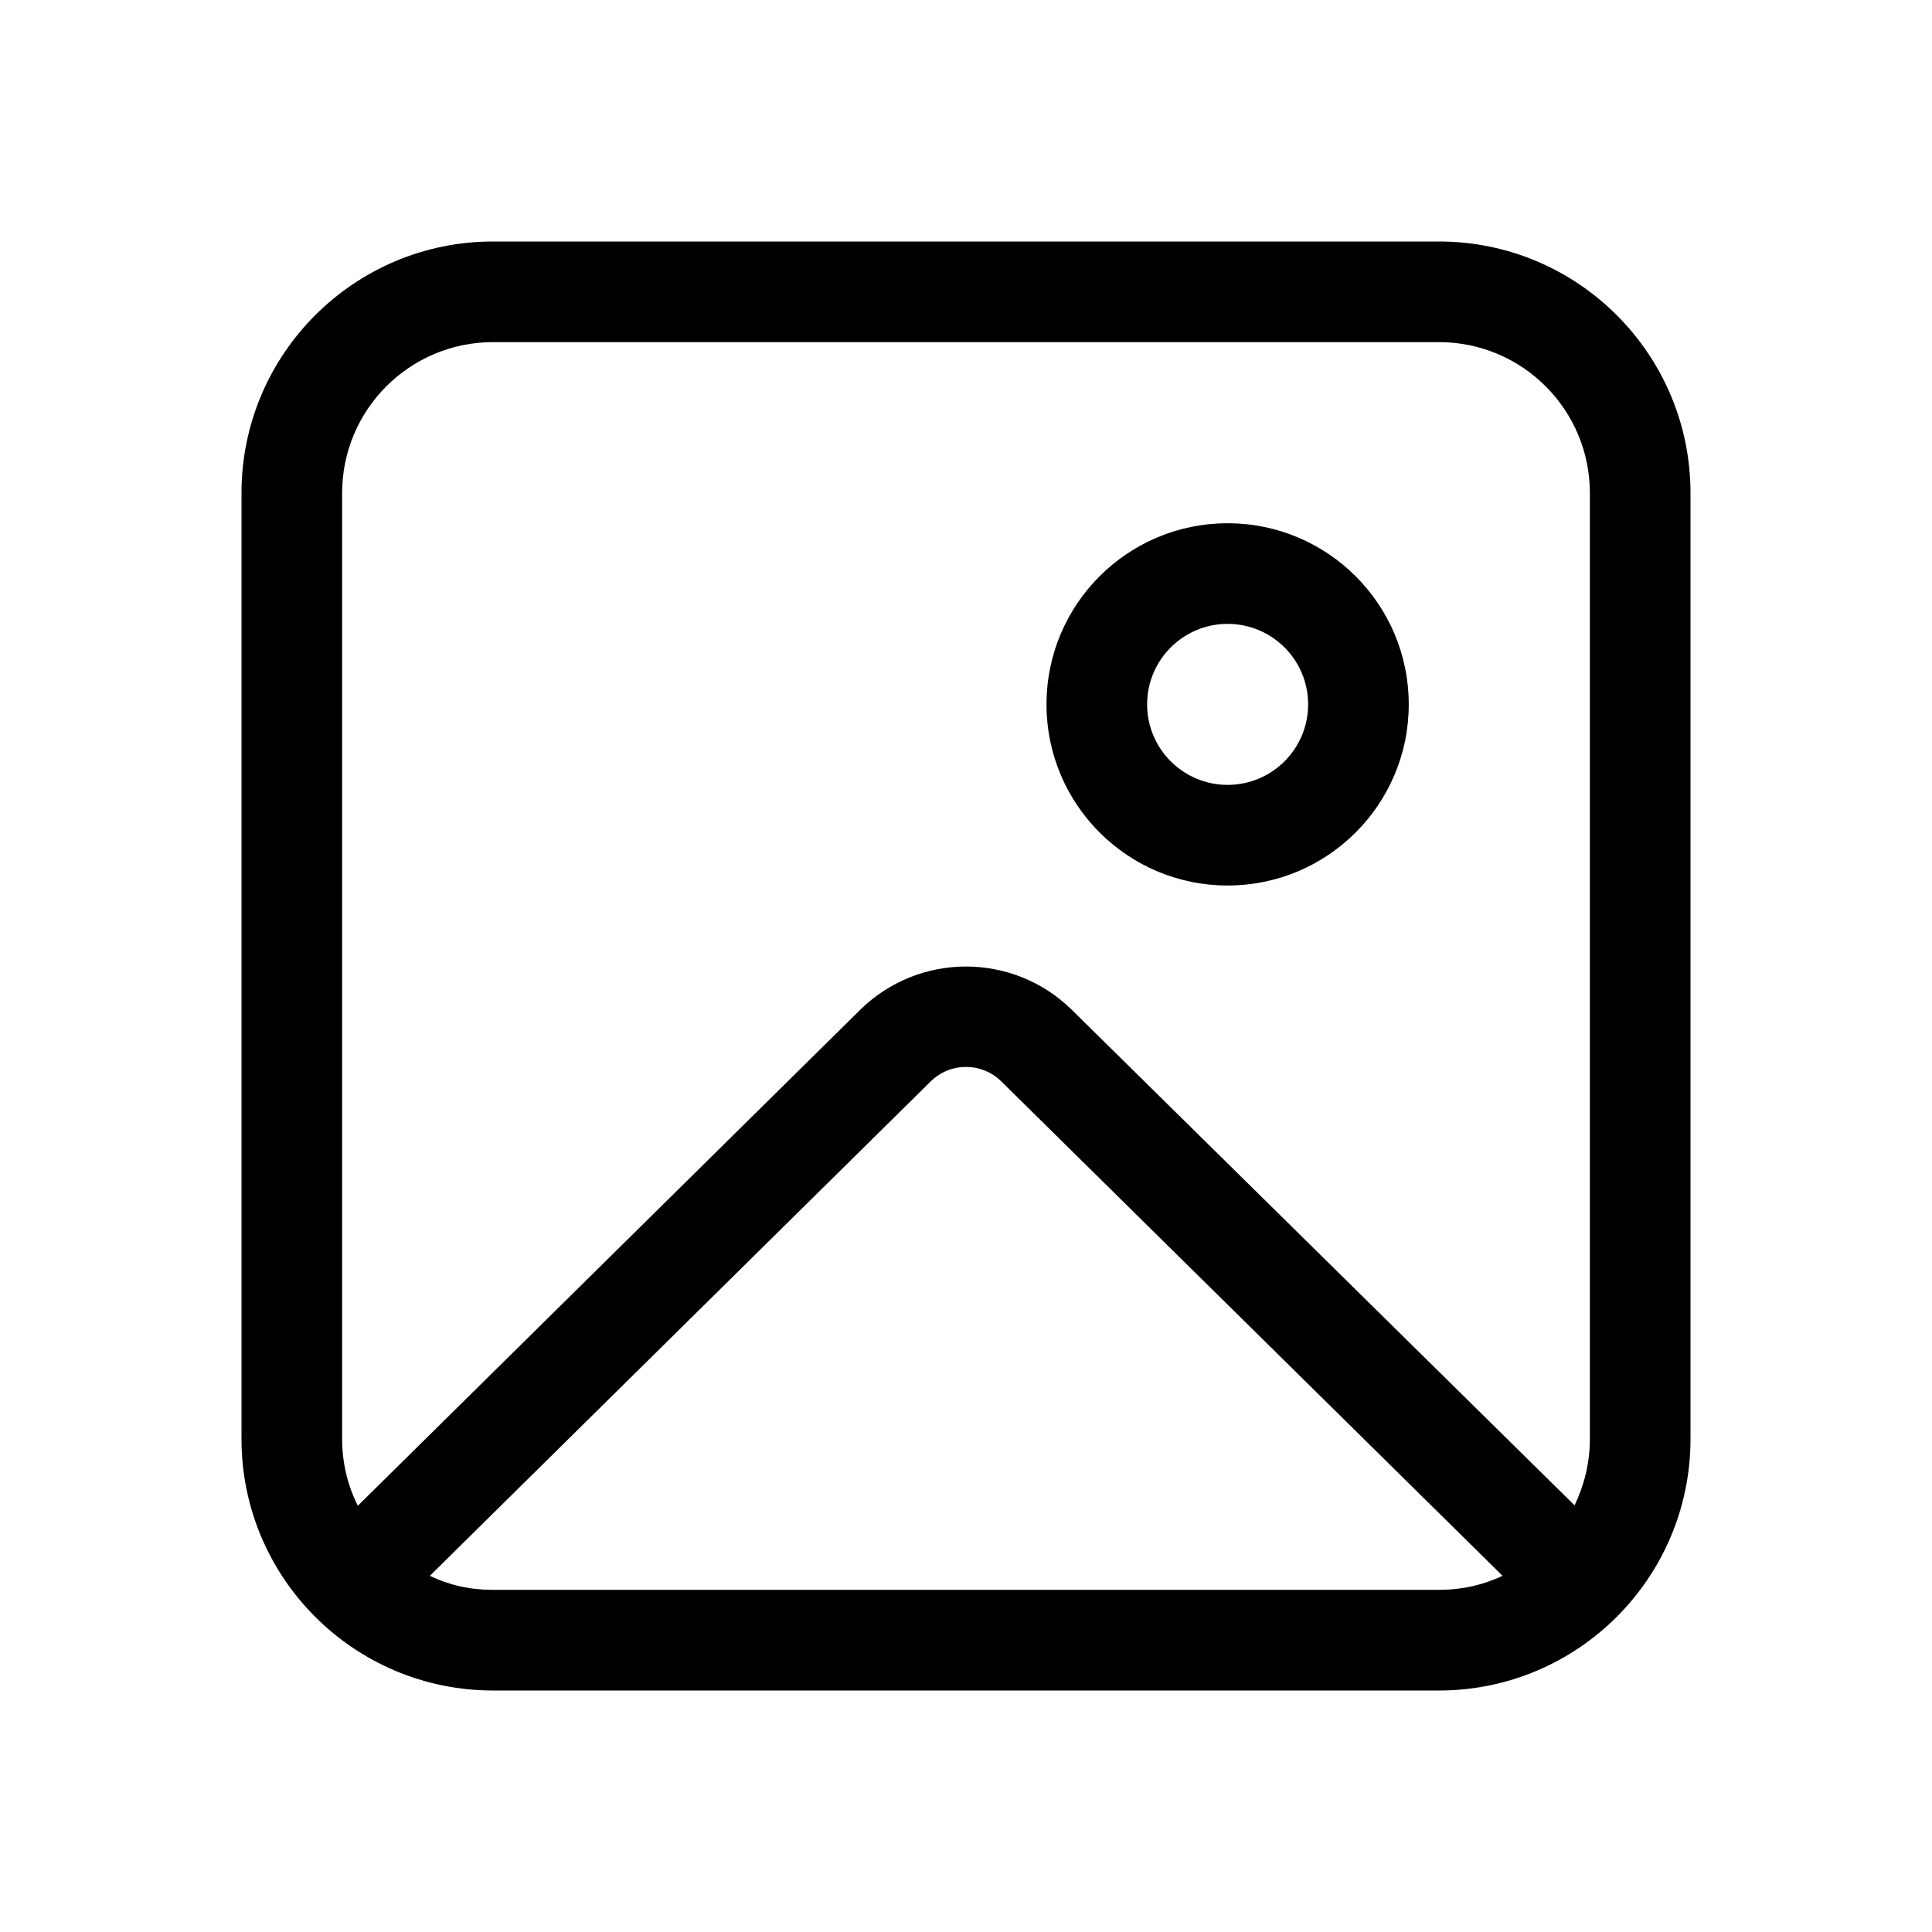
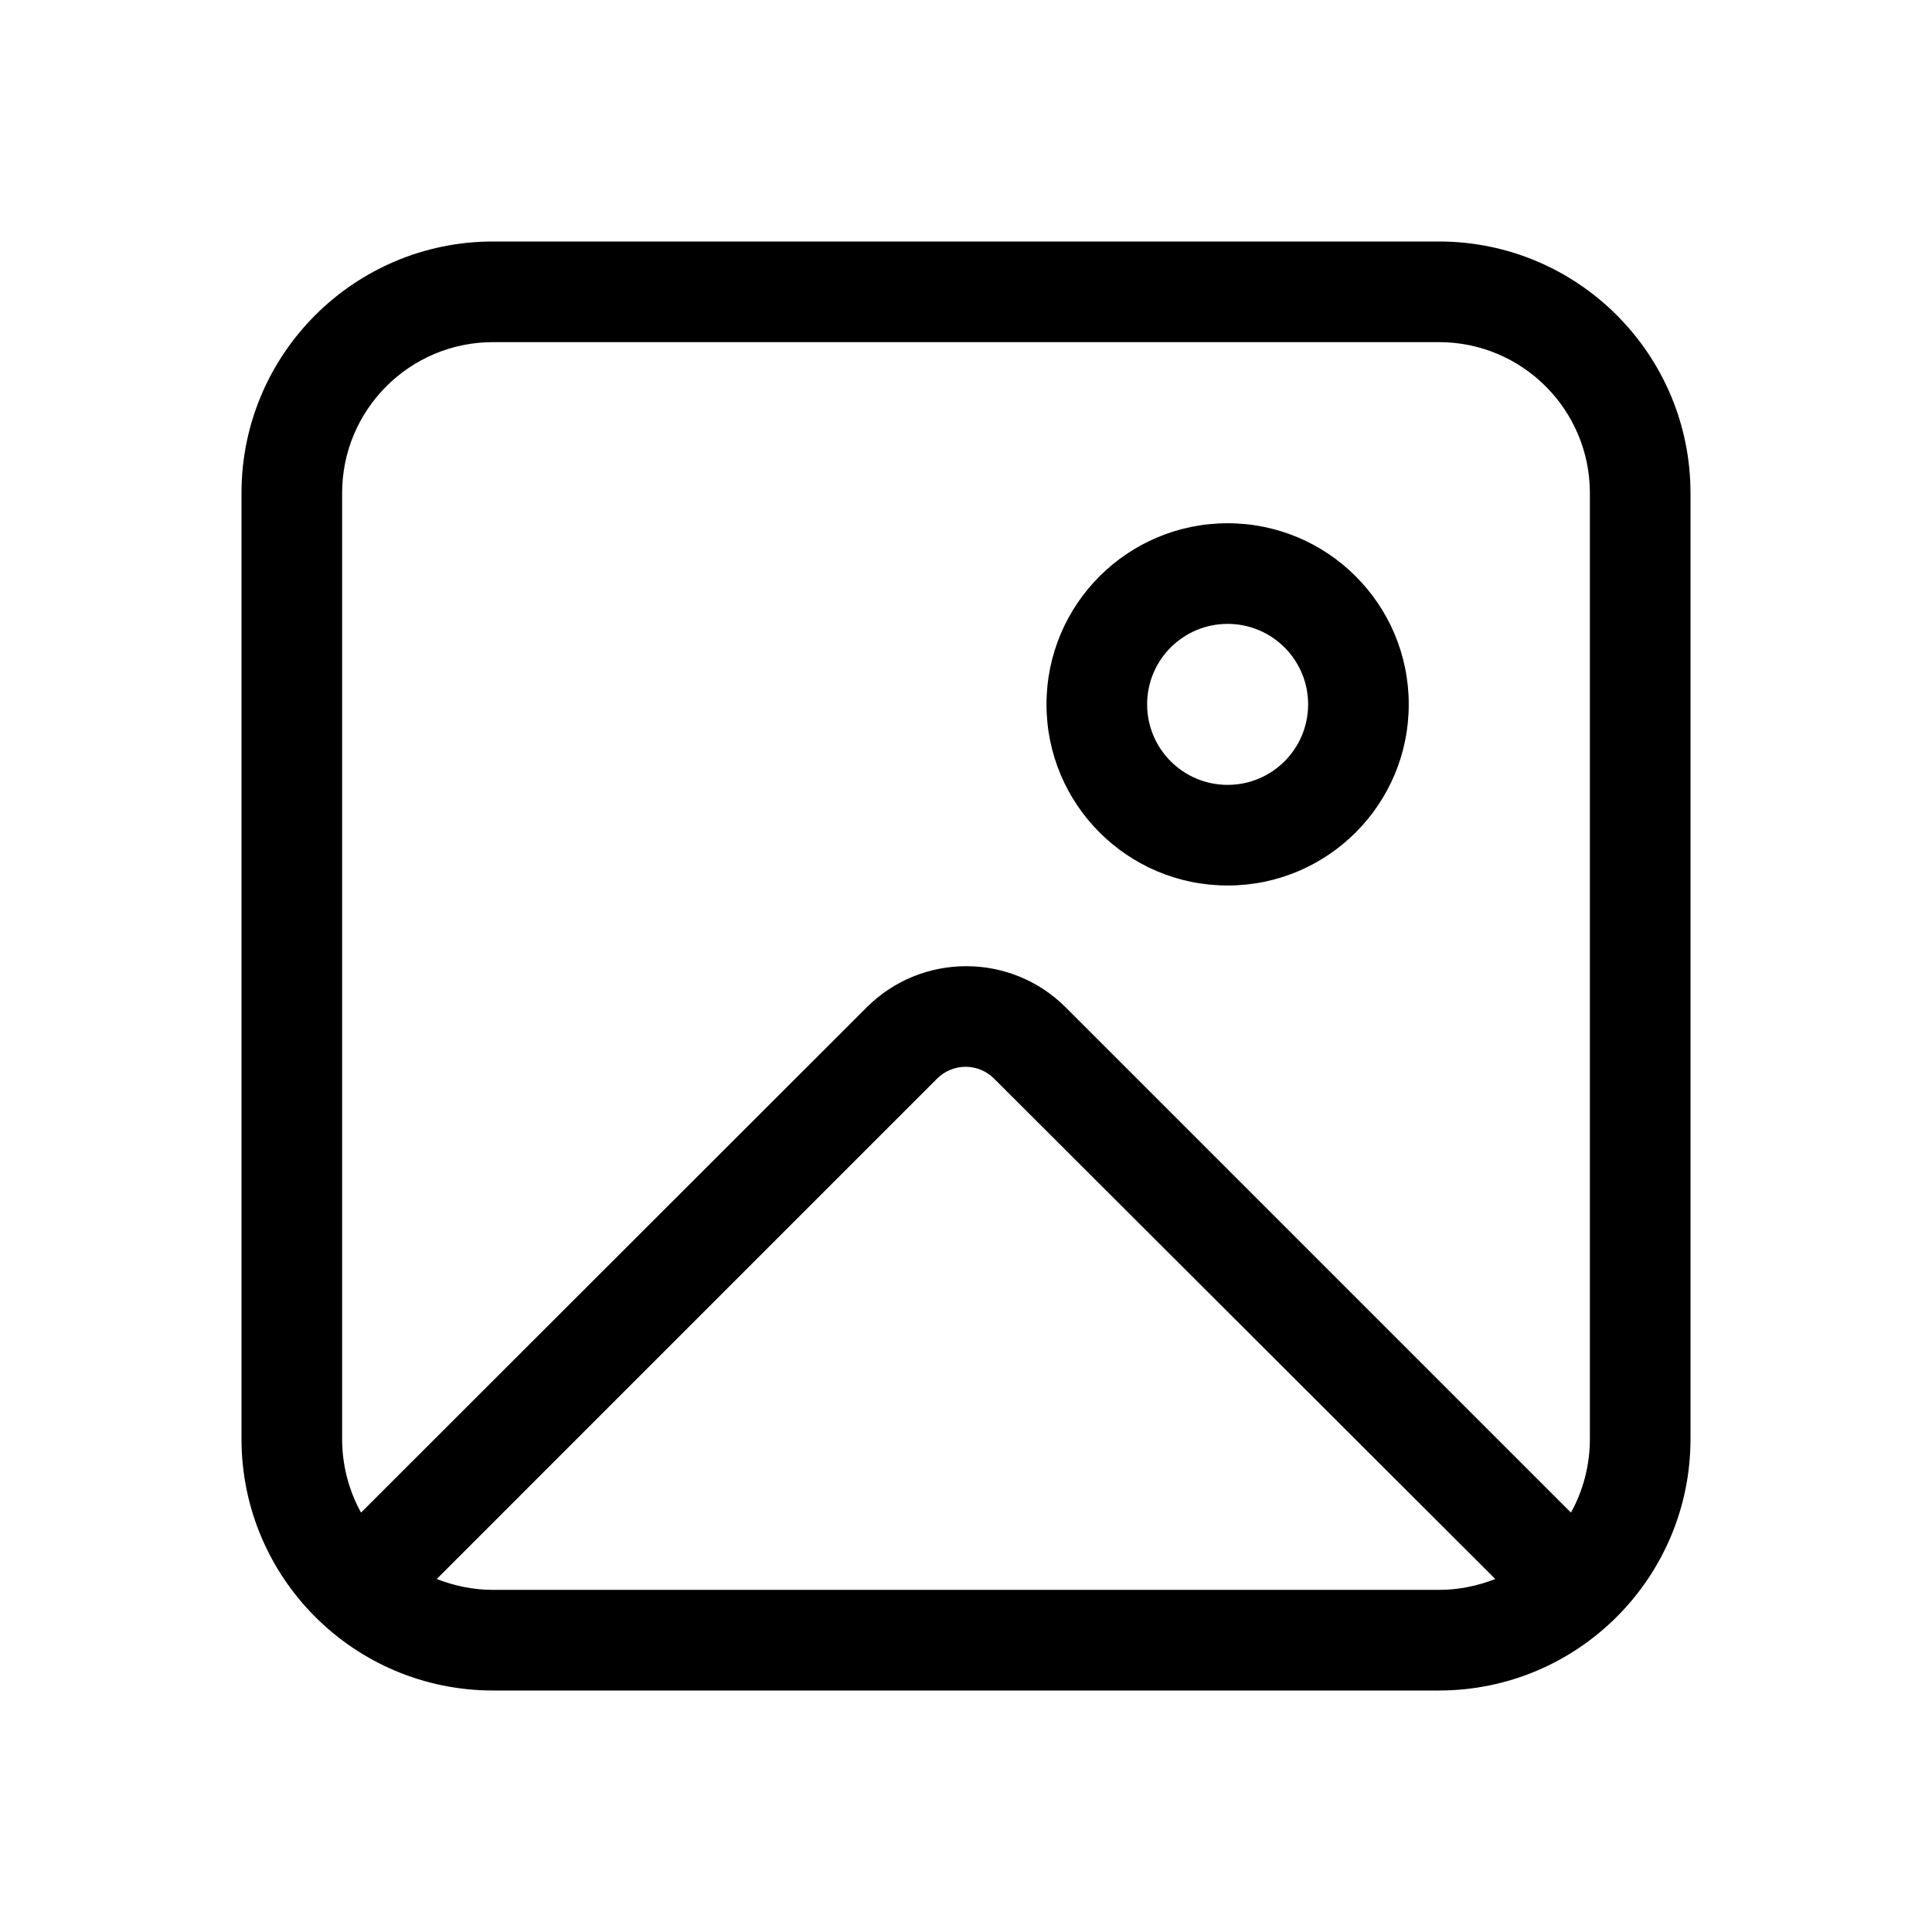
<svg xmlns="http://www.w3.org/2000/svg" width="48" height="48" viewBox="0 0 48 48">
-   <path d="M6 12.25C6 8.8 8.8 6 12.25 6h23.5C39.2 6 42 8.8 42 12.25v23.5C42 39.2 39.2 42 35.75 42h-23.5A6.25 6.25 0 0 1 6 35.75v-23.5Zm6.25-3.75a3.75 3.75 0 0 0-3.75 3.75v23.5c0 .6.14 1.16.39 1.66l12.48-12.32a3.75 3.75 0 0 1 5.26 0L39.12 37.4c.24-.5.38-1.06.38-1.65v-23.5a3.75 3.75 0 0 0-3.75-3.75h-23.5Zm25.08 30.65L24.88 26.87a1.25 1.25 0 0 0-1.76 0L10.68 39.15c.47.23 1 .35 1.57.35h23.5c.56 0 1.1-.12 1.58-.35ZM30.5 19.5a2 2 0 1 1 0-4 2 2 0 0 1 0 4Zm0 2.5a4.5 4.5 0 1 0 0-9 4.5 4.5 0 0 0 0 9Z" />
+   <path d="M26 17.5a4.5 4.5 0 1 1 9 0 4.5 4.5 0 0 1-9 0Zm4.5-2a2 2 0 1 0 0 4 2 2 0 0 0 0-4ZM6 12.25C6 8.8 8.8 6 12.25 6h23.5C39.2 6 42 8.8 42 12.25v23.5C42 39.2 39.2 42 35.75 42h-23.5A6.25 6.25 0 0 1 6 35.75v-23.5Zm6.25-3.75a3.75 3.75 0 0 0-3.75 3.75v23.5c0 .66.17 1.29.47 1.83l12.56-12.55a3.5 3.5 0 0 1 4.95 0l12.55 12.55c.3-.54.47-1.17.47-1.83v-23.5a3.75 3.75 0 0 0-3.75-3.75h-23.5Zm24.9 30.73L24.7 26.8a1 1 0 0 0-1.42 0L10.85 39.23c.44.17.9.27 1.4.27h23.5c.5 0 .96-.1 1.4-.27Z" />
</svg>
